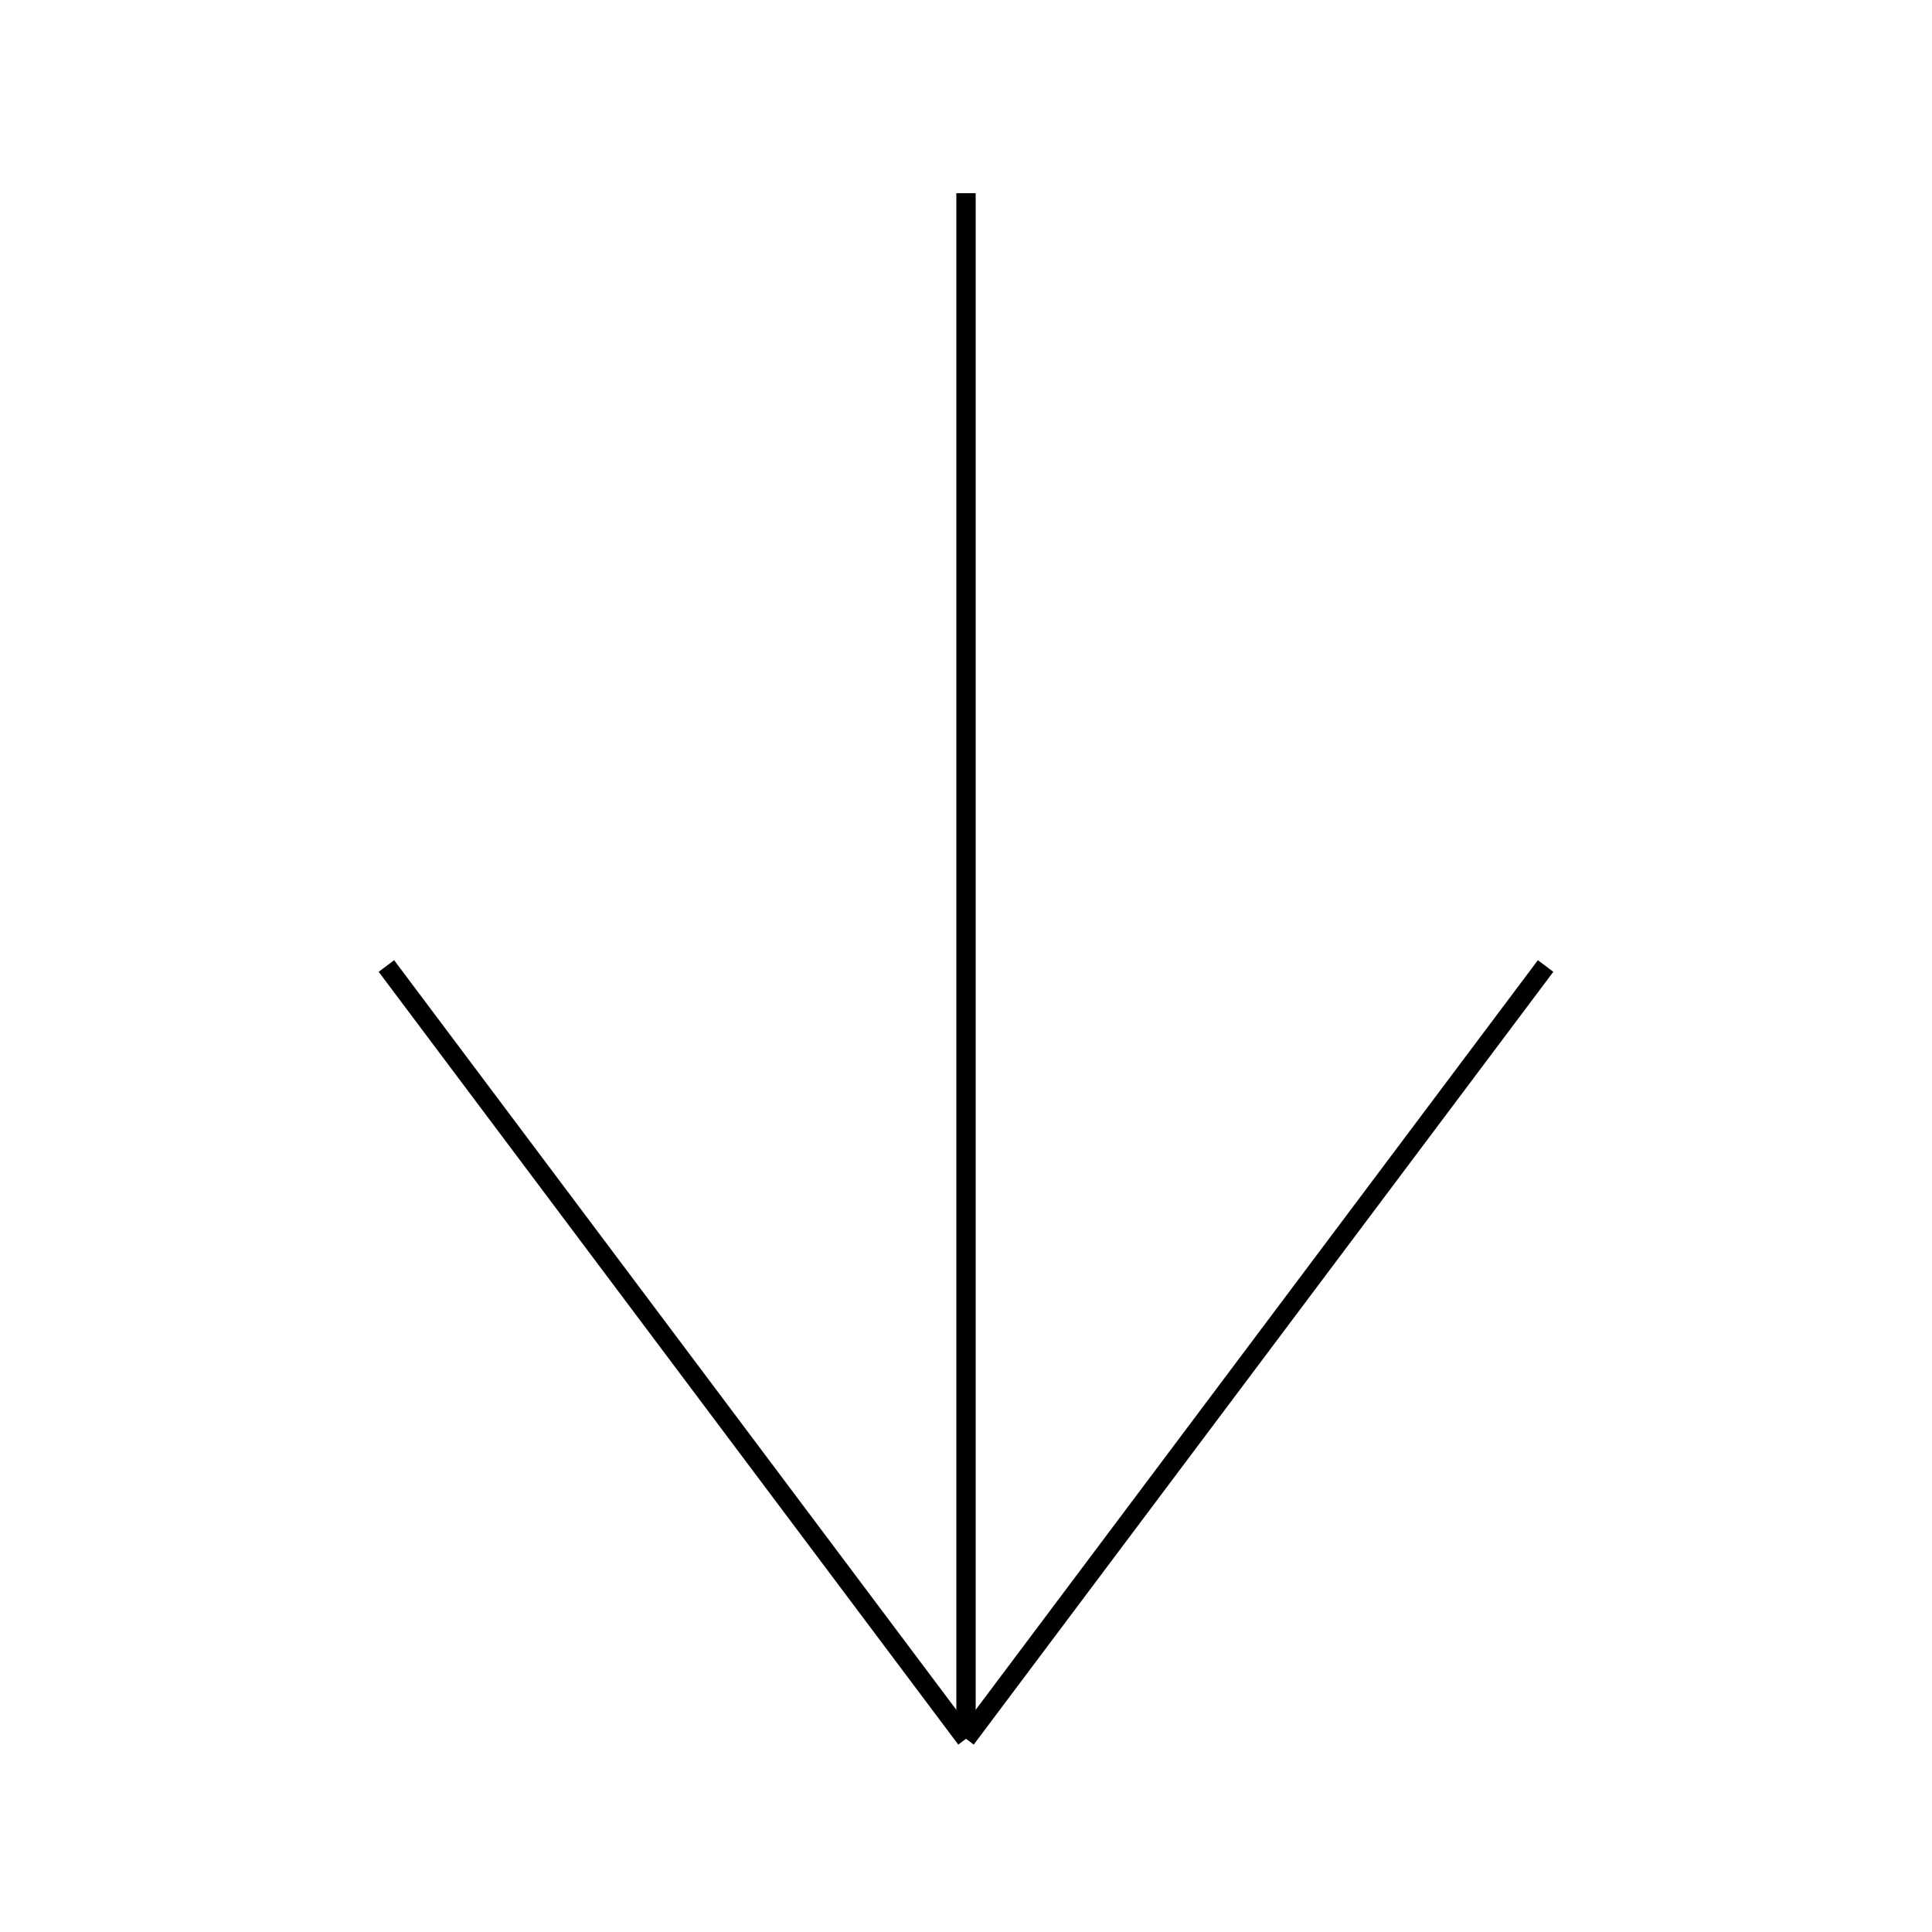
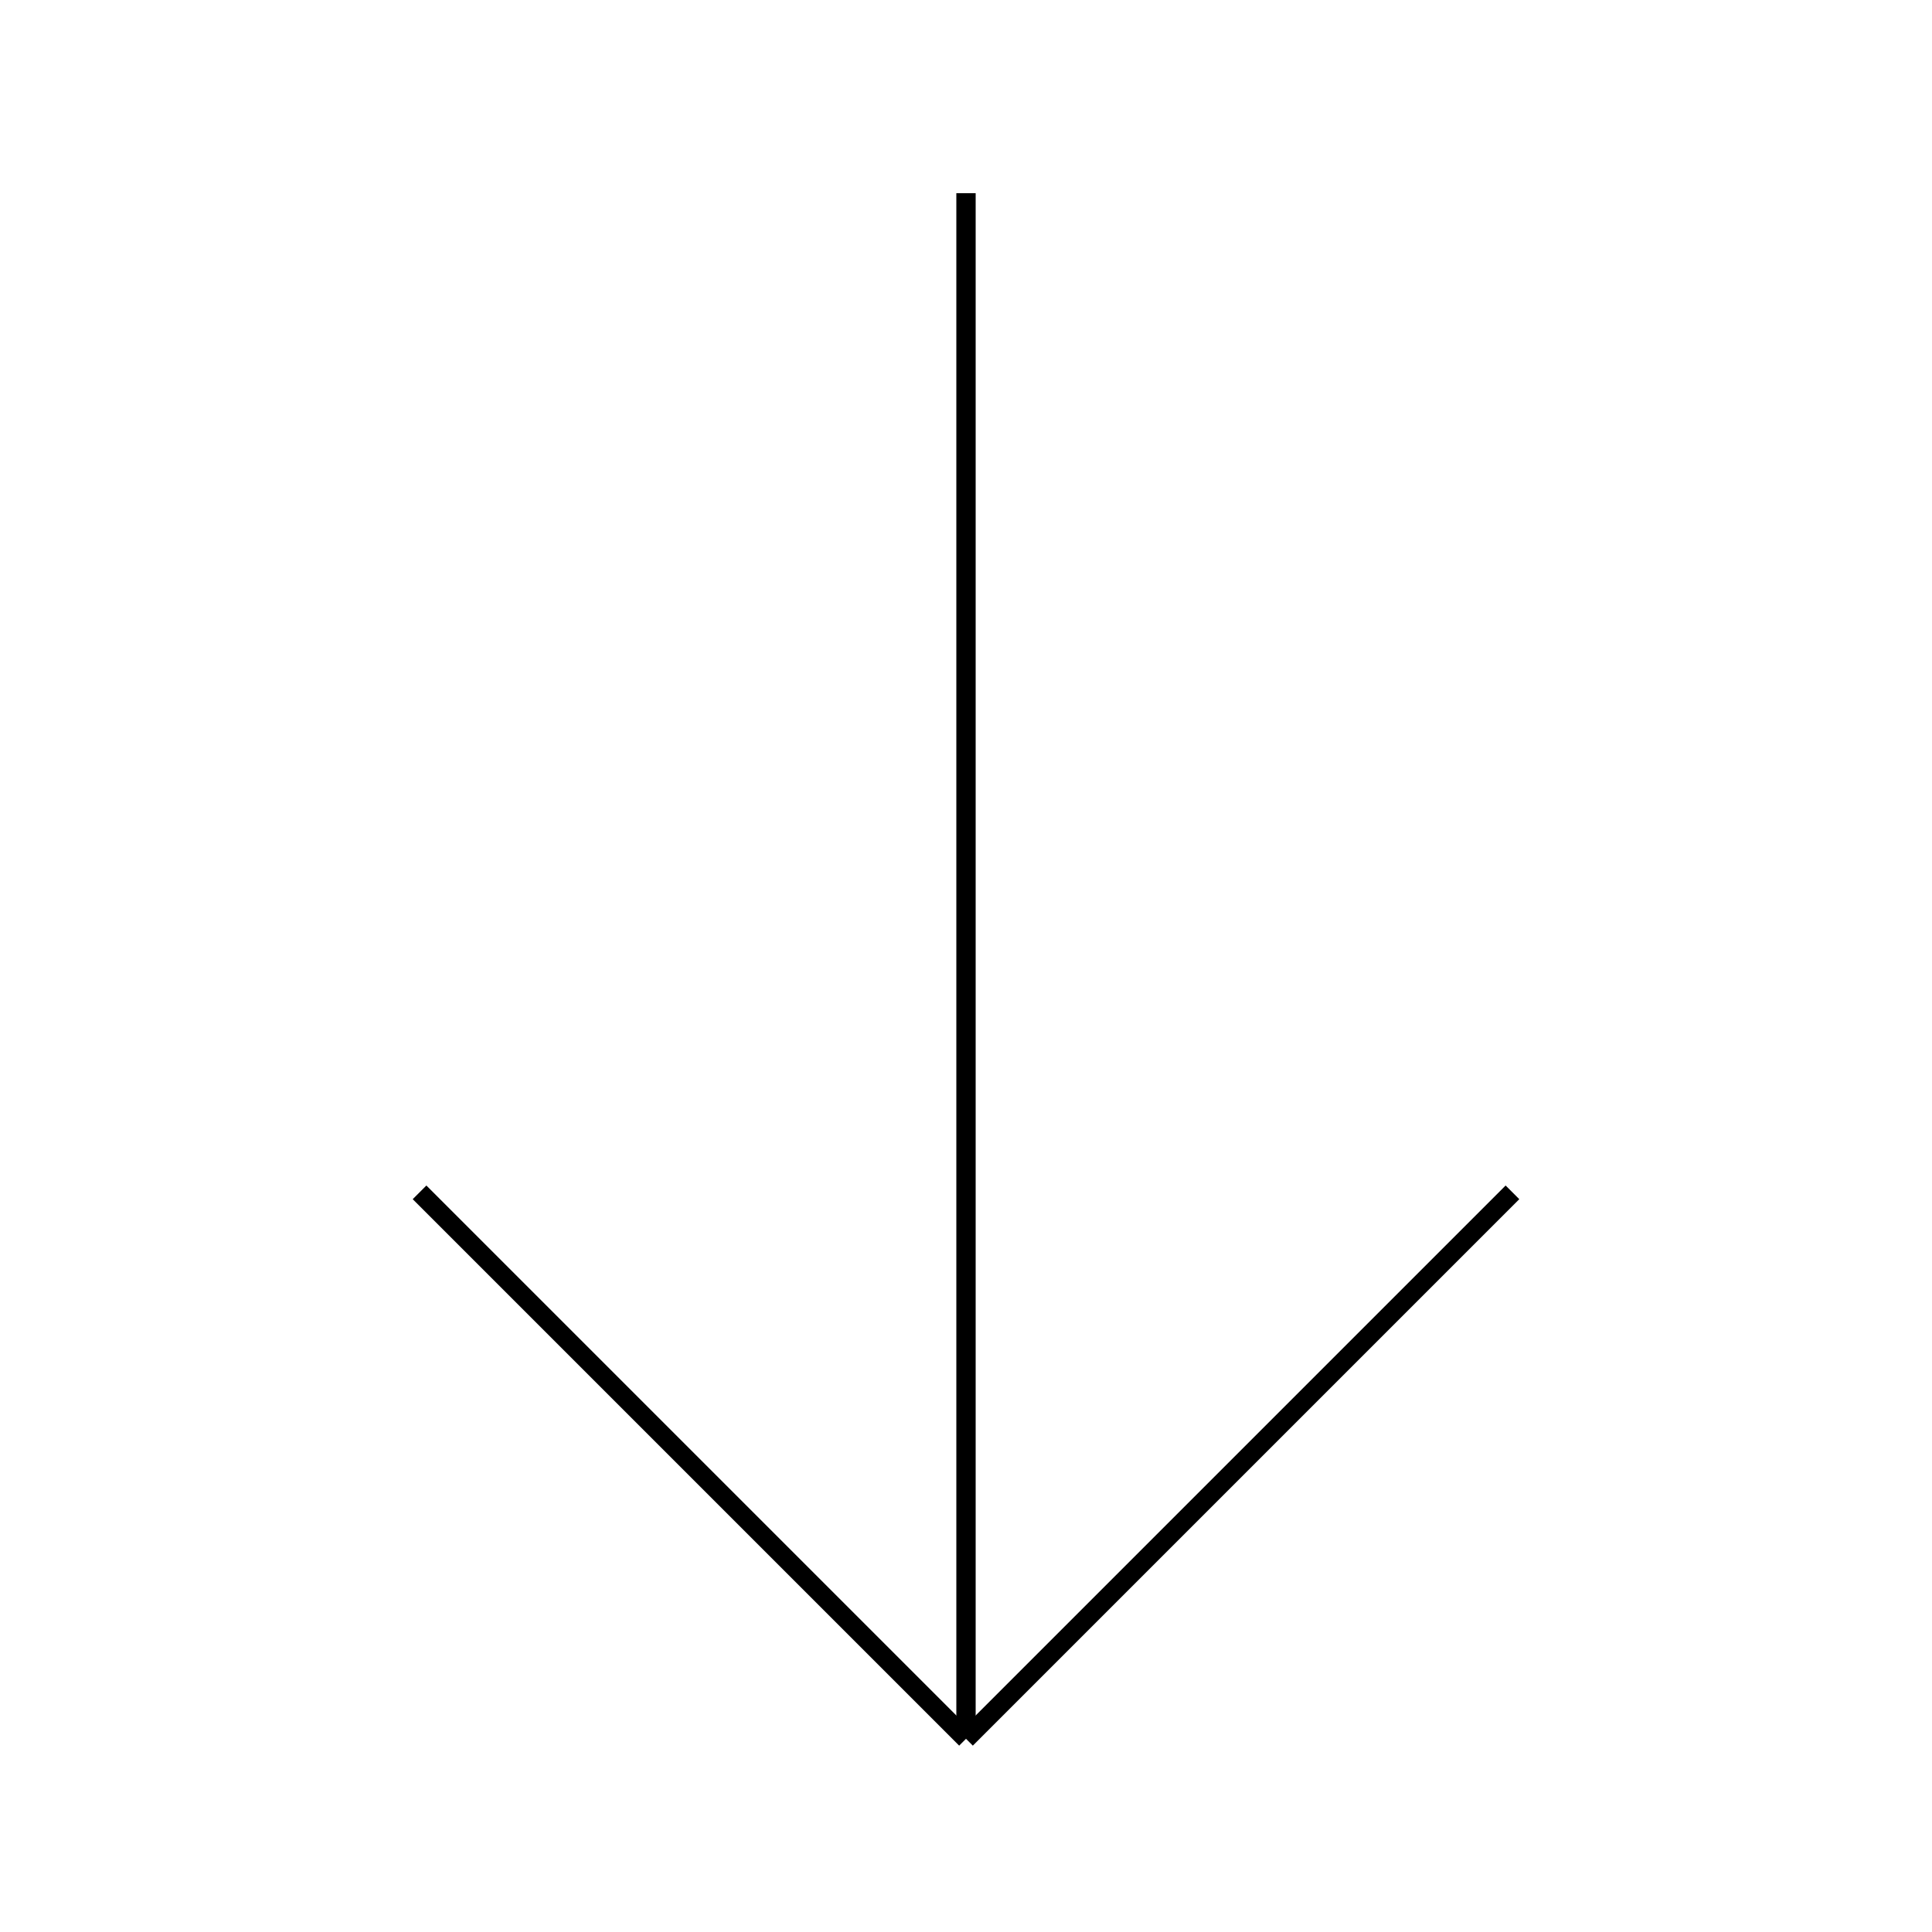
<svg xmlns="http://www.w3.org/2000/svg" version="1.1" width="1000" height="1000">
  <rect width="100%" height="100%" fill="white" />
  <g transform="translate(500 500)" stroke="black" stroke-width="10" fill="white">
    <line x1="0" y1="-400" x2="0" y2="400" />
-     <line x1="0" y1="400" x2="-300" y2="0" />
-     <line x1="0" y1="400" x2="300" y2="0" />
+     <g transform="translate(0,400)">
+       <g transform="rotate(45)">
+         <line x1="0" y1="0" x2="-400" y2="0" />
+       </g>
+       <g transform="rotate(-45)">
+         <line x1="0" y1="0" x2="400" y2="0" />
+       </g>
+     </g>
  </g>
</svg>
